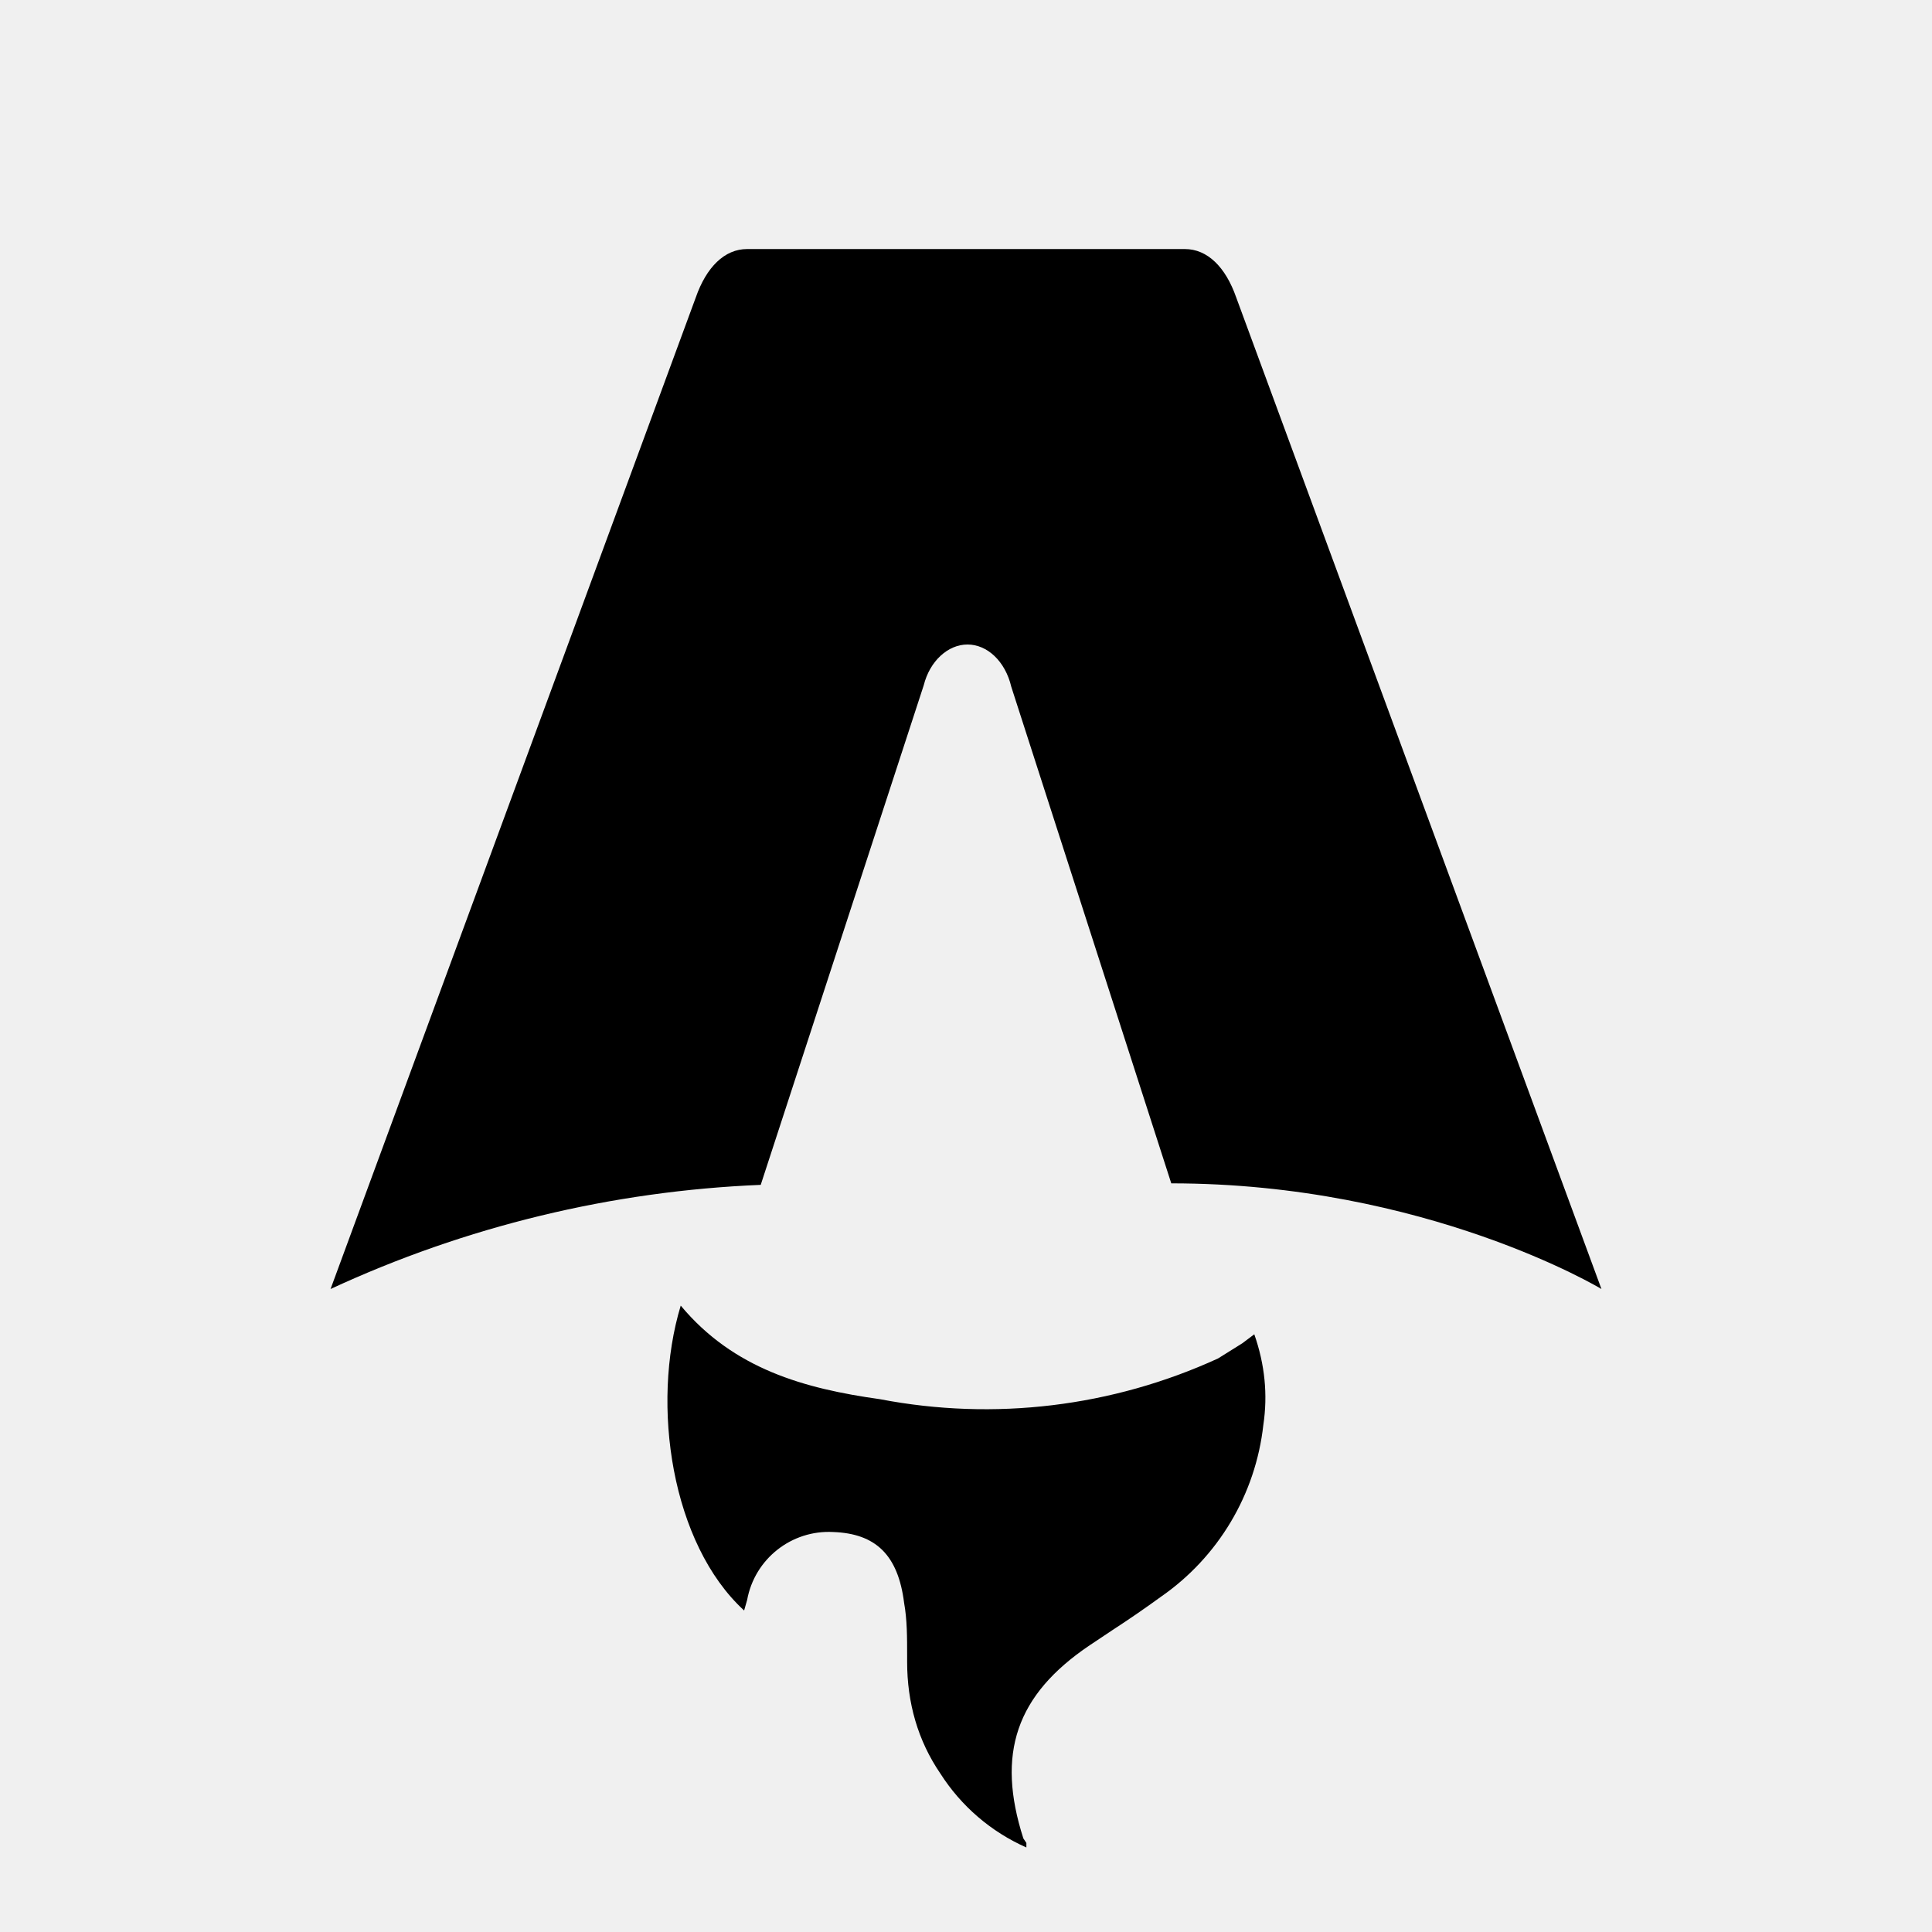
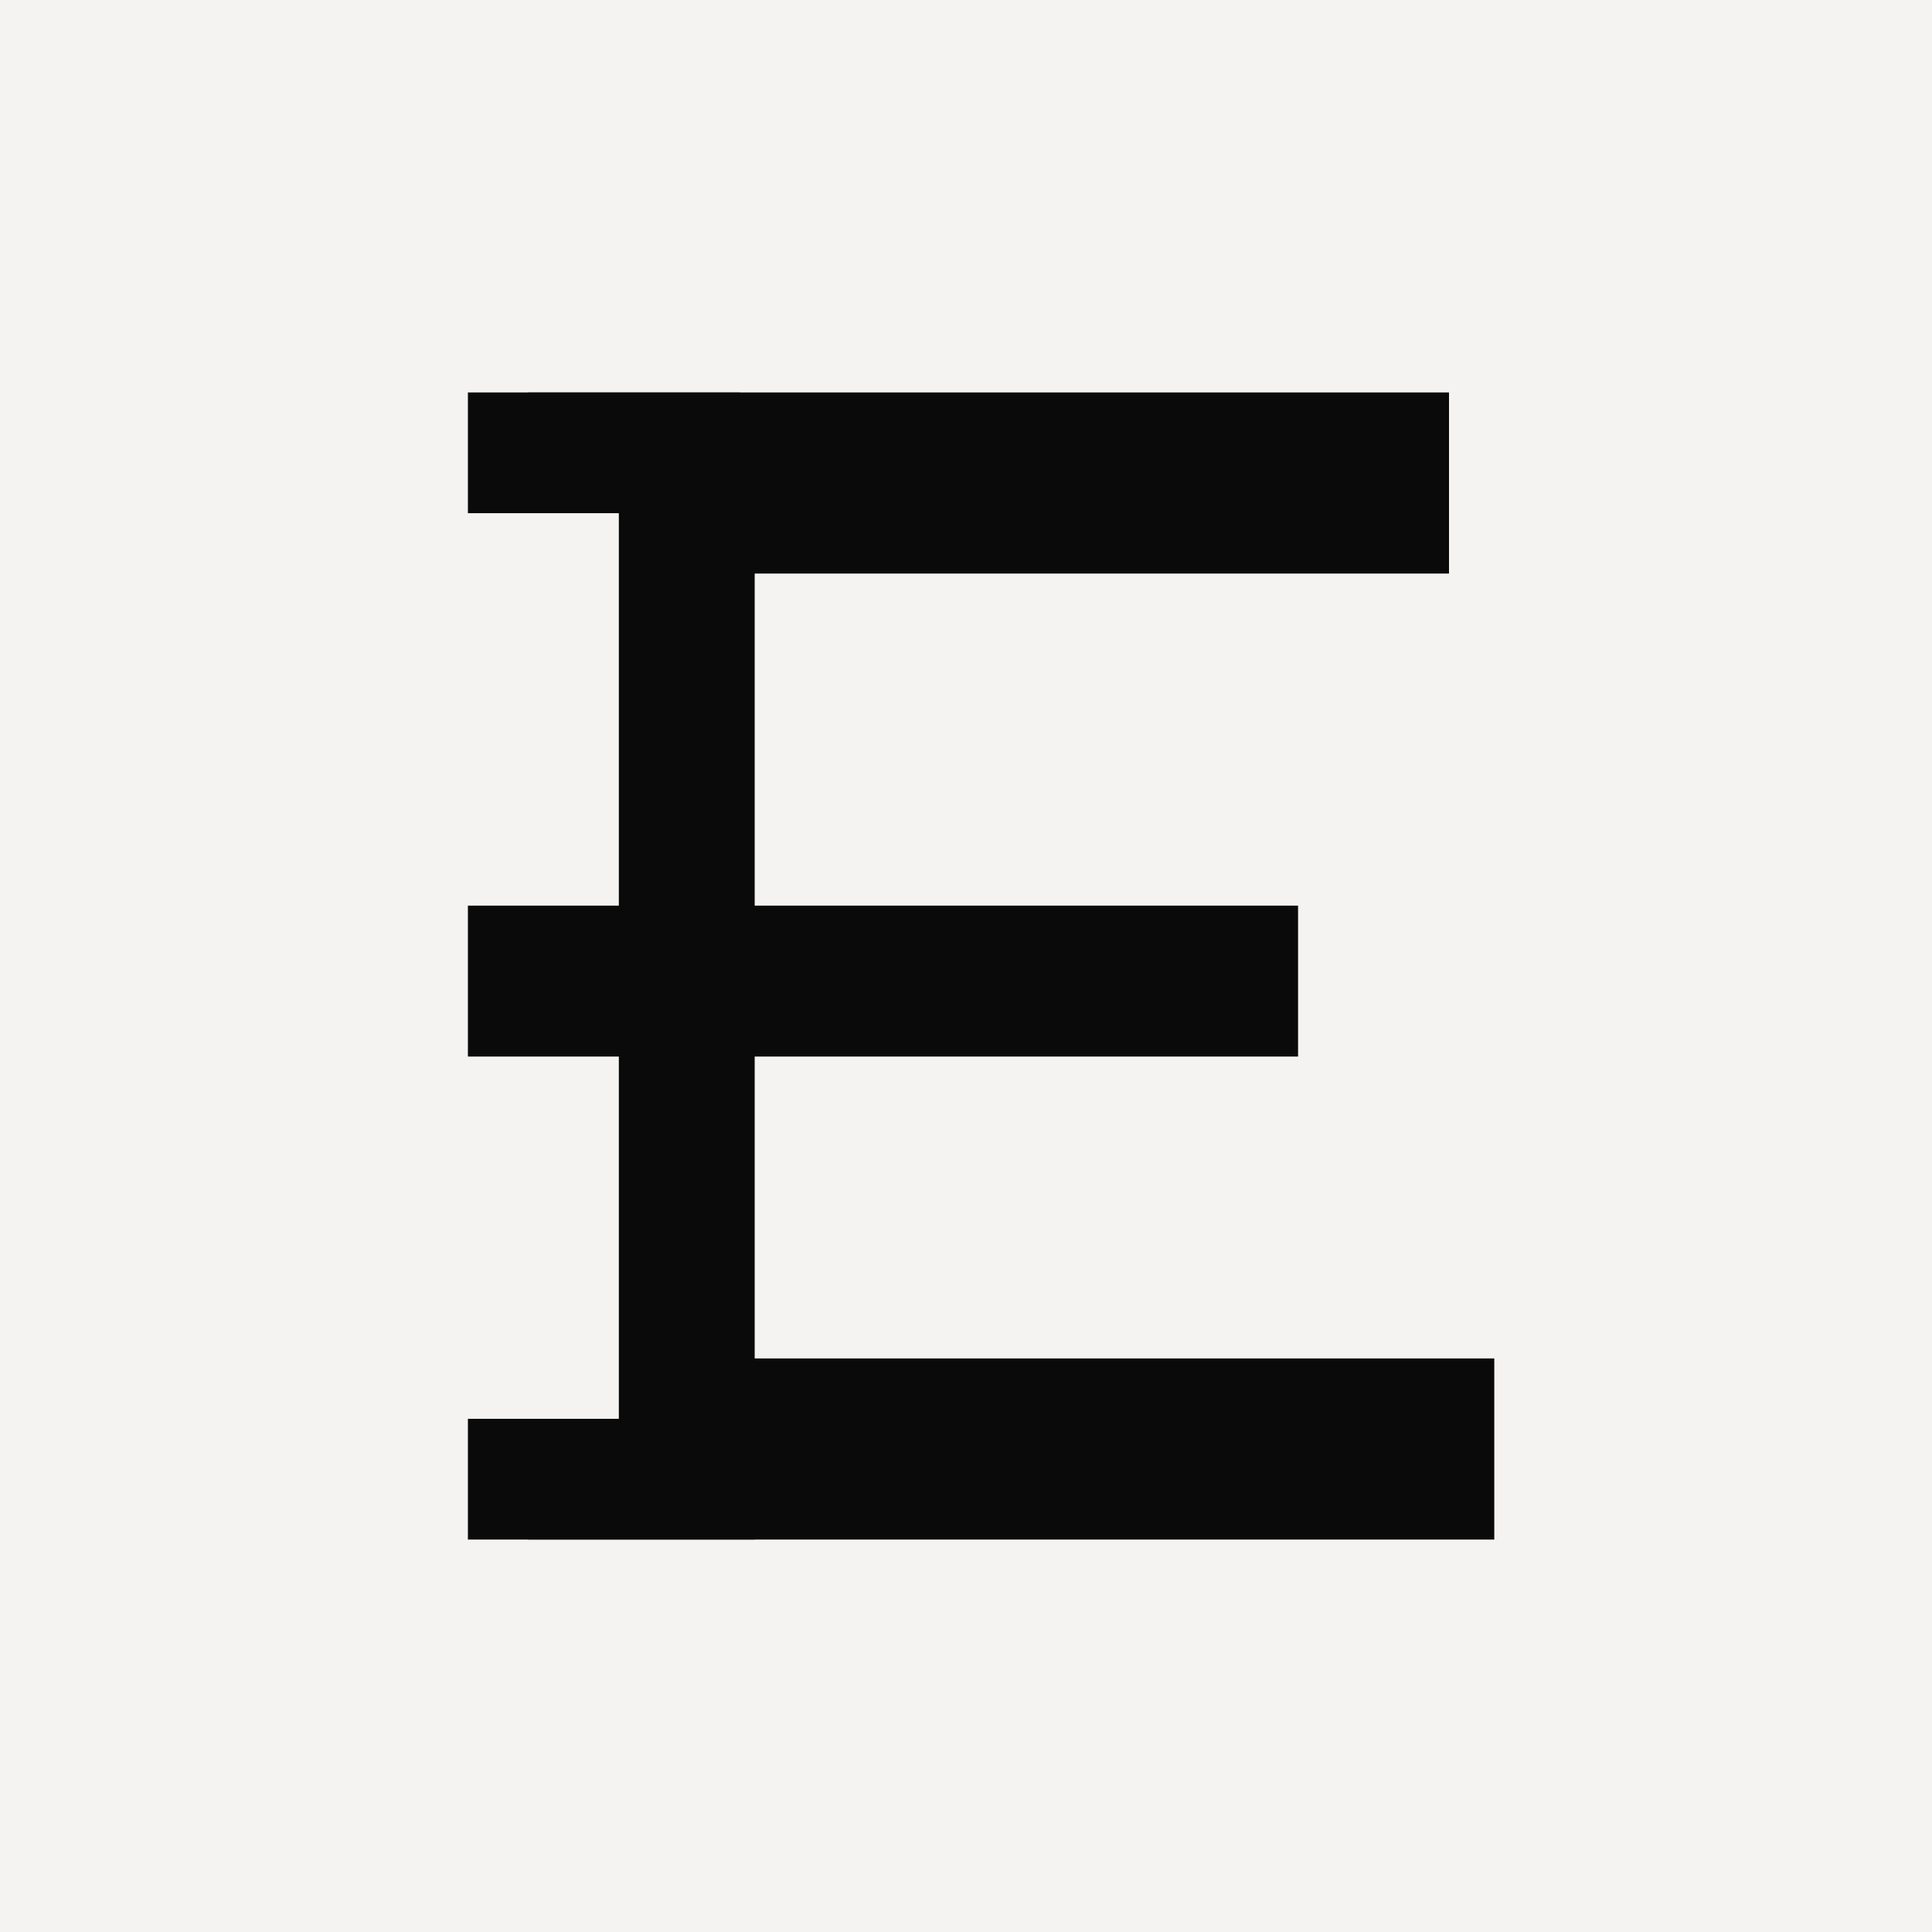
- <svg xmlns="http://www.w3.org/2000/svg" fill="none" viewBox="0 0 128 128">
-   <path d="M50.4 78.5a75.1 75.1 0 0 0-28.5 6.9l24.2-65.7c.7-2 1.9-3.2 3.4-3.2h29c1.5 0 2.7 1.2 3.4 3.2l24.2 65.7s-11.6-7-28.5-7L67 45.5c-.4-1.7-1.6-2.8-2.9-2.8-1.3 0-2.5 1.1-2.9 2.7L50.4 78.5Zm-1.1 28.2Zm-4.2-20.2c-2 6.6-.6 15.8 4.2 20.2a17.5 17.5 0 0 1 .2-.7 5.5 5.5 0 0 1 5.7-4.5c2.8.1 4.3 1.5 4.7 4.7.2 1.1.2 2.3.2 3.5v.4c0 2.7.7 5.2 2.2 7.4a13 13 0 0 0 5.7 4.9v-.3l-.2-.3c-1.8-5.6-.5-9.5 4.4-12.8l1.5-1a73 73 0 0 0 3.2-2.2 16 16 0 0 0 6.8-11.4c.3-2 .1-4-.6-6l-.8.6-1.6 1a37 37 0 0 1-22.4 2.7c-5-.7-9.7-2-13.2-6.2Z" />
-   <style>
-         path { fill: #000; }
-         @media (prefers-color-scheme: dark) {
-             path { fill: #FFF; }
-         }
-     </style>
+ <svg xmlns="http://www.w3.org/2000/svg" viewBox="0 0 128 128" role="img" aria-label="Enrique Olvera">
+   <rect width="128" height="128" fill="#f4f3f1" />
+   <path fill="#0a0a0a" d="M35 26h61v12H50v22h36v10H50v20h49v12H35v-6h6V32h-6z" />
+   <path fill="#0a0a0a" d="M31 26h18v8H31zM31 94h19v8H31zM31 60h17v10H31z" />
</svg>
